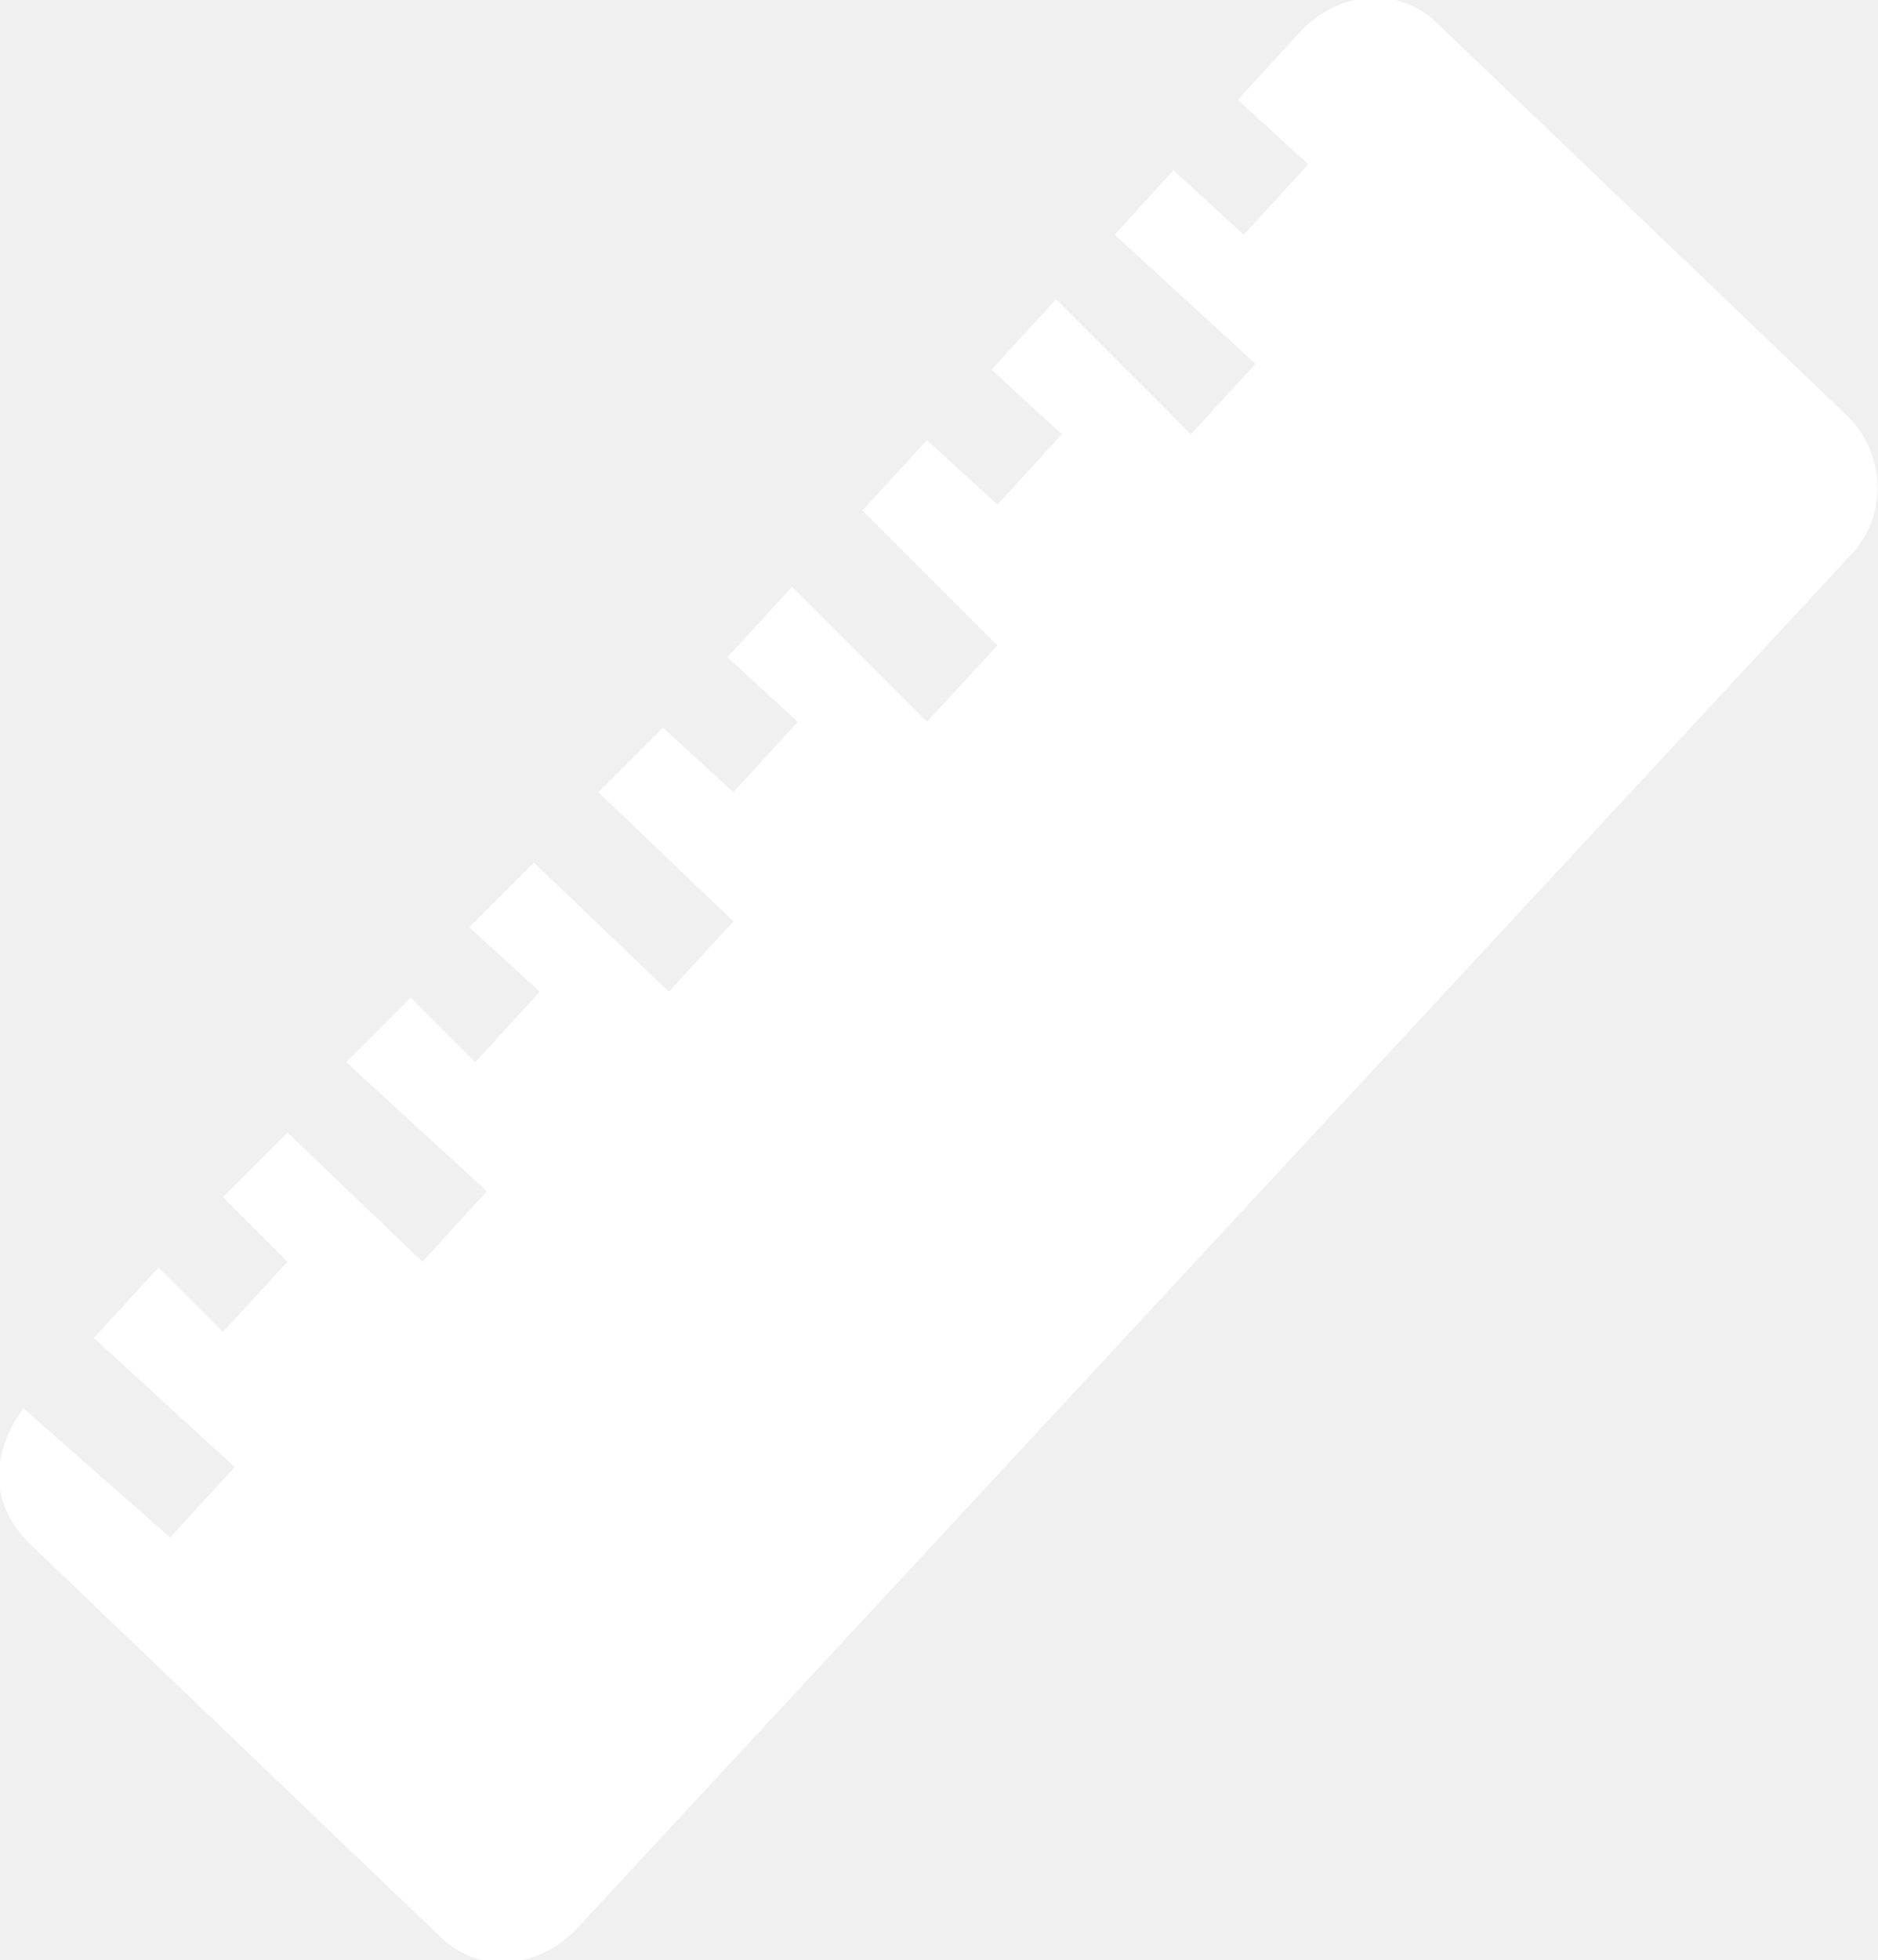
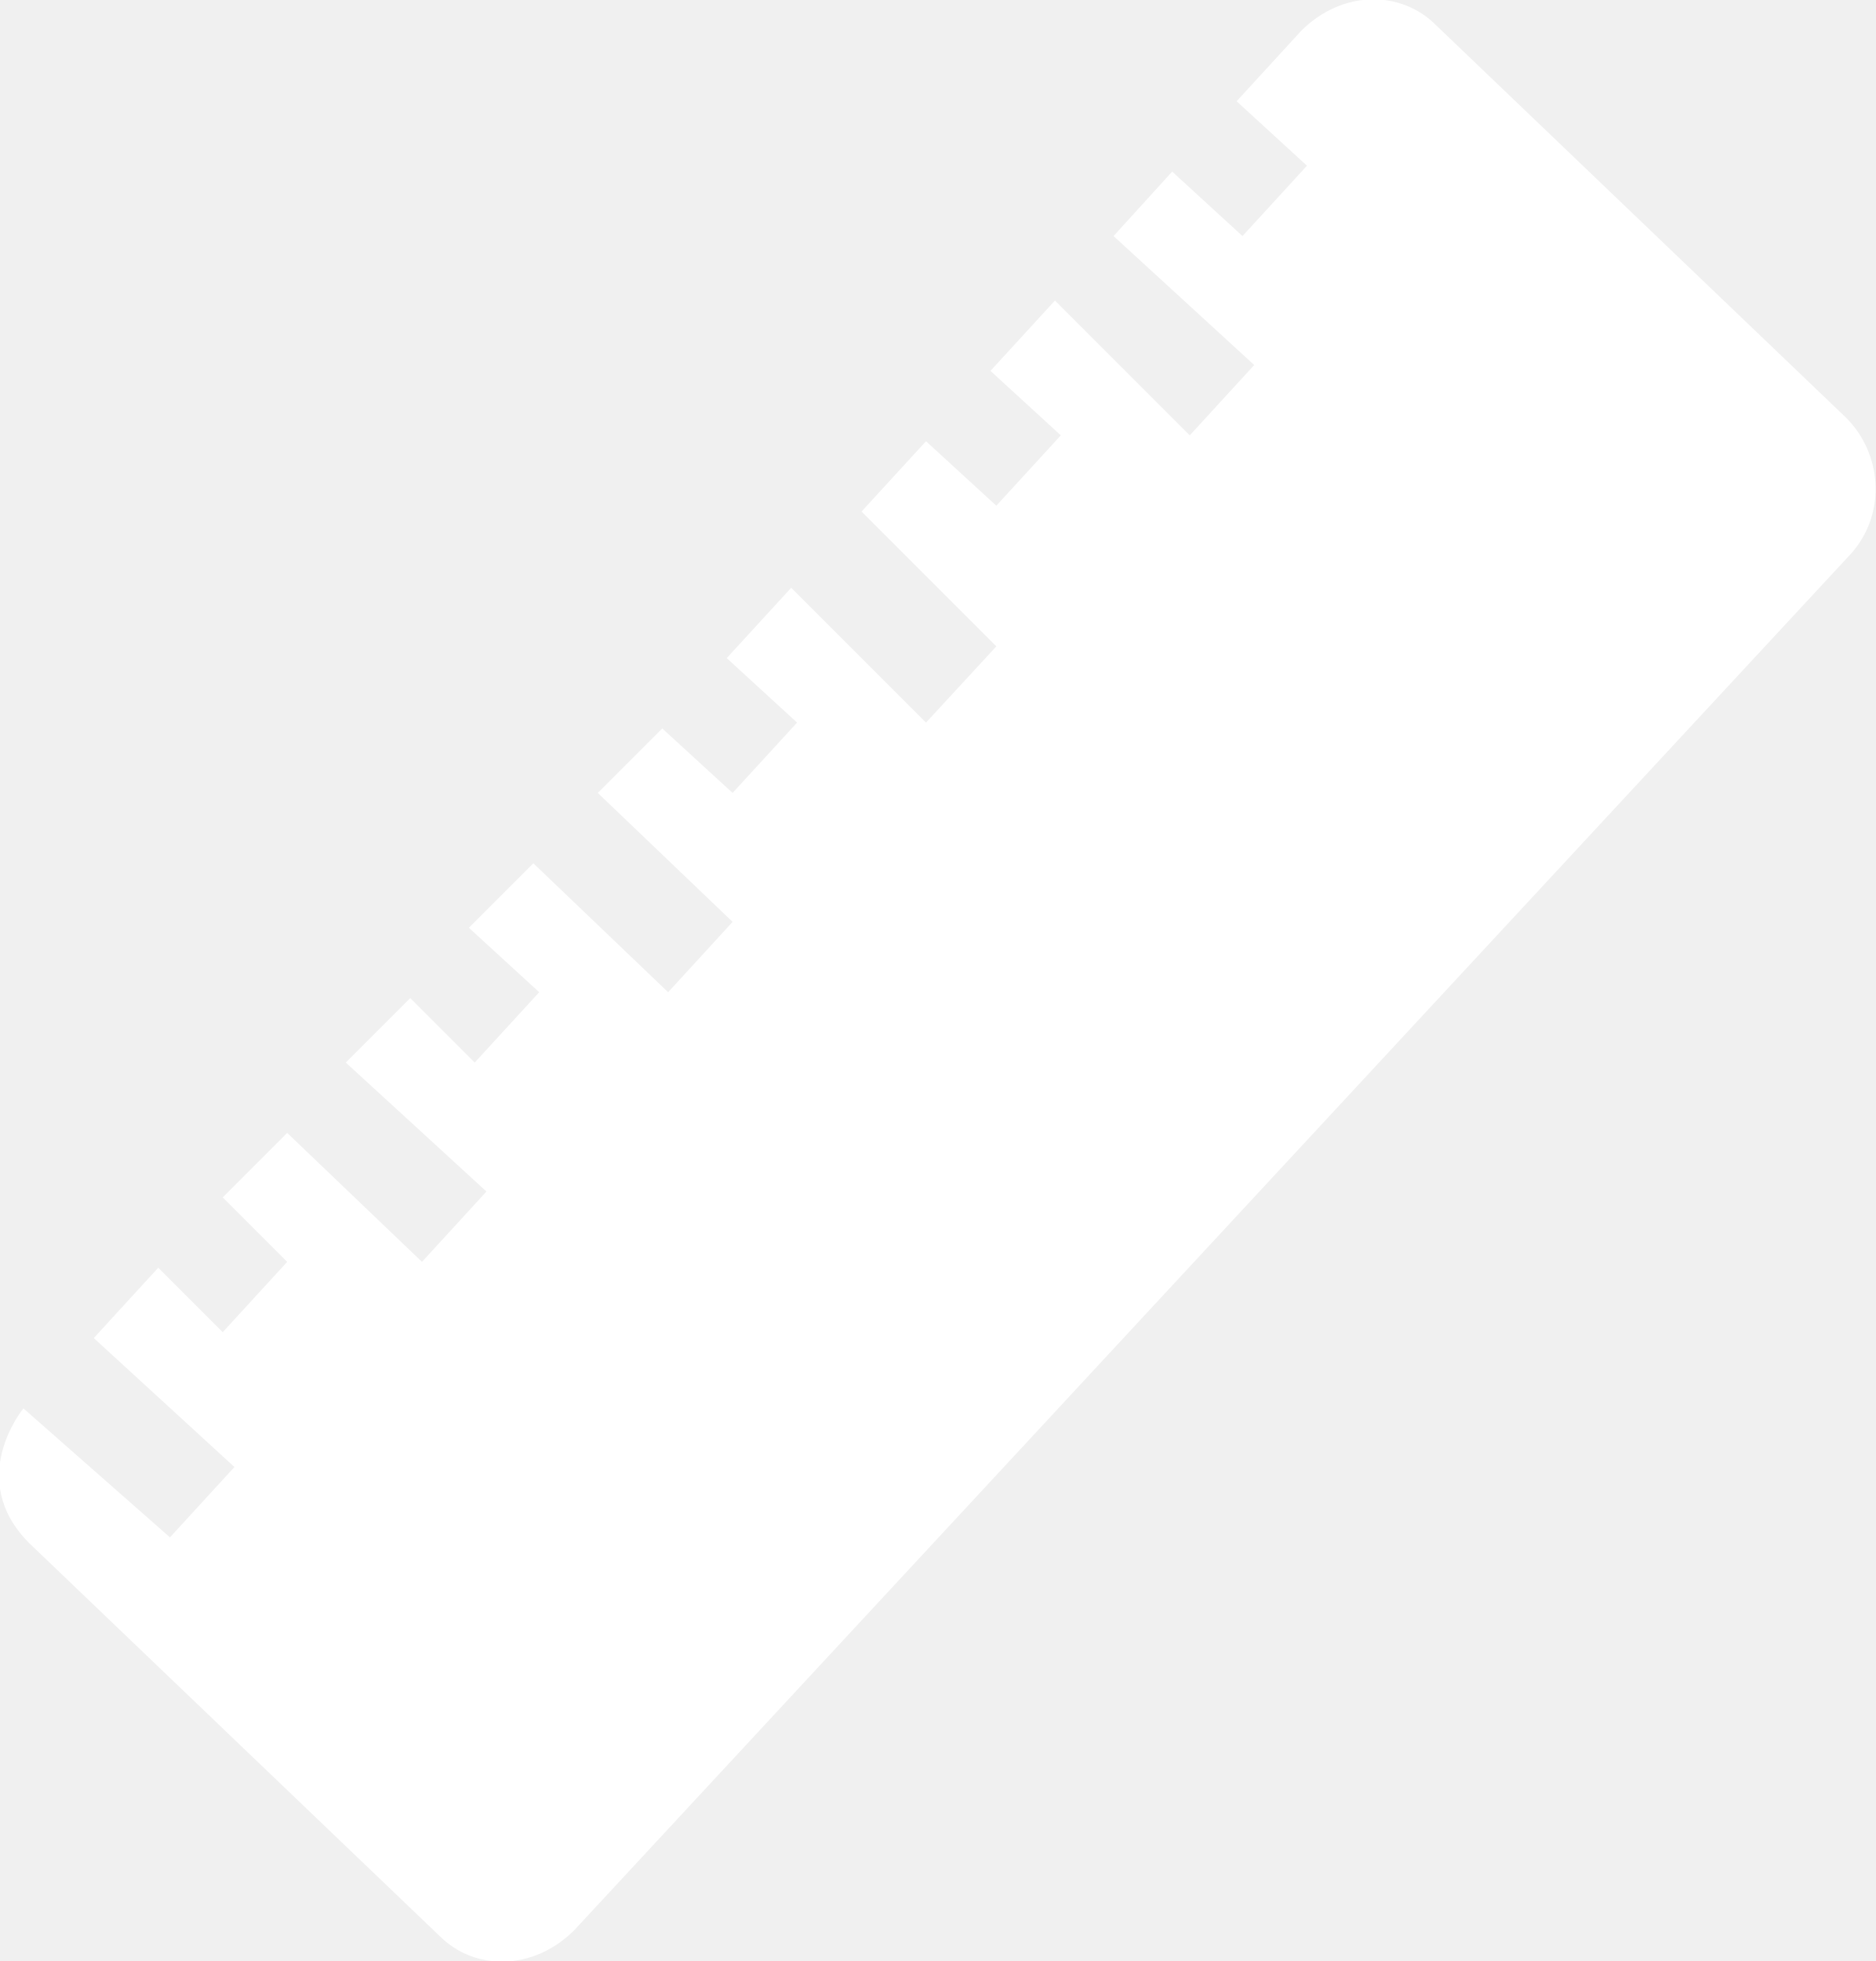
- <svg xmlns="http://www.w3.org/2000/svg" version="1.1" id="Layer_1" x="0px" y="0px" viewBox="0 0 32 33.4" enable-background="new 0 0 32 33.4" xml:space="preserve">
+ <svg xmlns="http://www.w3.org/2000/svg" width="22px" height="23px" viewBox="0 0 32 33.4">
  <g id="Ruler_2">
-     <path fill="#FFFFFF" d="M31.5,7.1l-7-6.7c-0.6-0.6-1.6-0.6-2.3,0.1l-1.1,1.2l1.2,1.1L21.2,4L20,2.9L19,4l2.4,2.2l-1.1,1.2l-2.3-2.3   l-1.1,1.2l1.2,1.1l-1.1,1.2l-1.2-1.1l-1.1,1.2L17,11l-1.2,1.3l-2.3-2.3l-1.1,1.2l1.2,1.1l-1.1,1.2l-1.2-1.1l-1.1,1.1l2.3,2.2   l-1.1,1.2l-2.3-2.2l-1.1,1.1l1.2,1.1l-1.1,1.2L7,17l-1.1,1.1l2.4,2.2l-1.1,1.2l-2.3-2.2l-1.1,1.1l1.1,1.1l-1.1,1.2l-1.1-1.1   l-1.1,1.2l2.4,2.2l-1.1,1.2L0.4,24c0,0-1,1.2,0.1,2.3l7,6.7c0.6,0.6,1.6,0.6,2.3-0.1L31.6,9.4C32.2,8.7,32.1,7.7,31.5,7.1z" />
+     <path fill="#FFFFFF" d="M31.5,7.1l-7-6.7c-0.6-0.6-1.6-0.6-2.3,0.1l-1.1,1.2l1.2,1.1L21.2,4L20,2.9L19,4l2.4,2.2l-1.1,1.2l-2.3-2.3       l-1.1,1.2l1.2,1.1l-1.1,1.2l-1.2-1.1l-1.1,1.2L17,11l-1.2,1.3l-2.3-2.3l-1.1,1.2l1.2,1.1l-1.1,1.2l-1.2-1.1l-1.1,1.1l2.3,2.2       l-1.1,1.2l-2.3-2.2l-1.1,1.1l1.2,1.1l-1.1,1.2L7,17l-1.1,1.1l2.4,2.2l-1.1,1.2l-2.3-2.2l-1.1,1.1l1.1,1.1l-1.1,1.2l-1.1-1.1       l-1.1,1.2l2.4,2.2l-1.1,1.2L0.4,24c0,0-1,1.2,0.1,2.3l7,6.7c0.6,0.6,1.6,0.6,2.3-0.1L31.6,9.4C32.2,8.7,32.1,7.7,31.5,7.1z" />
  </g>
</svg>
